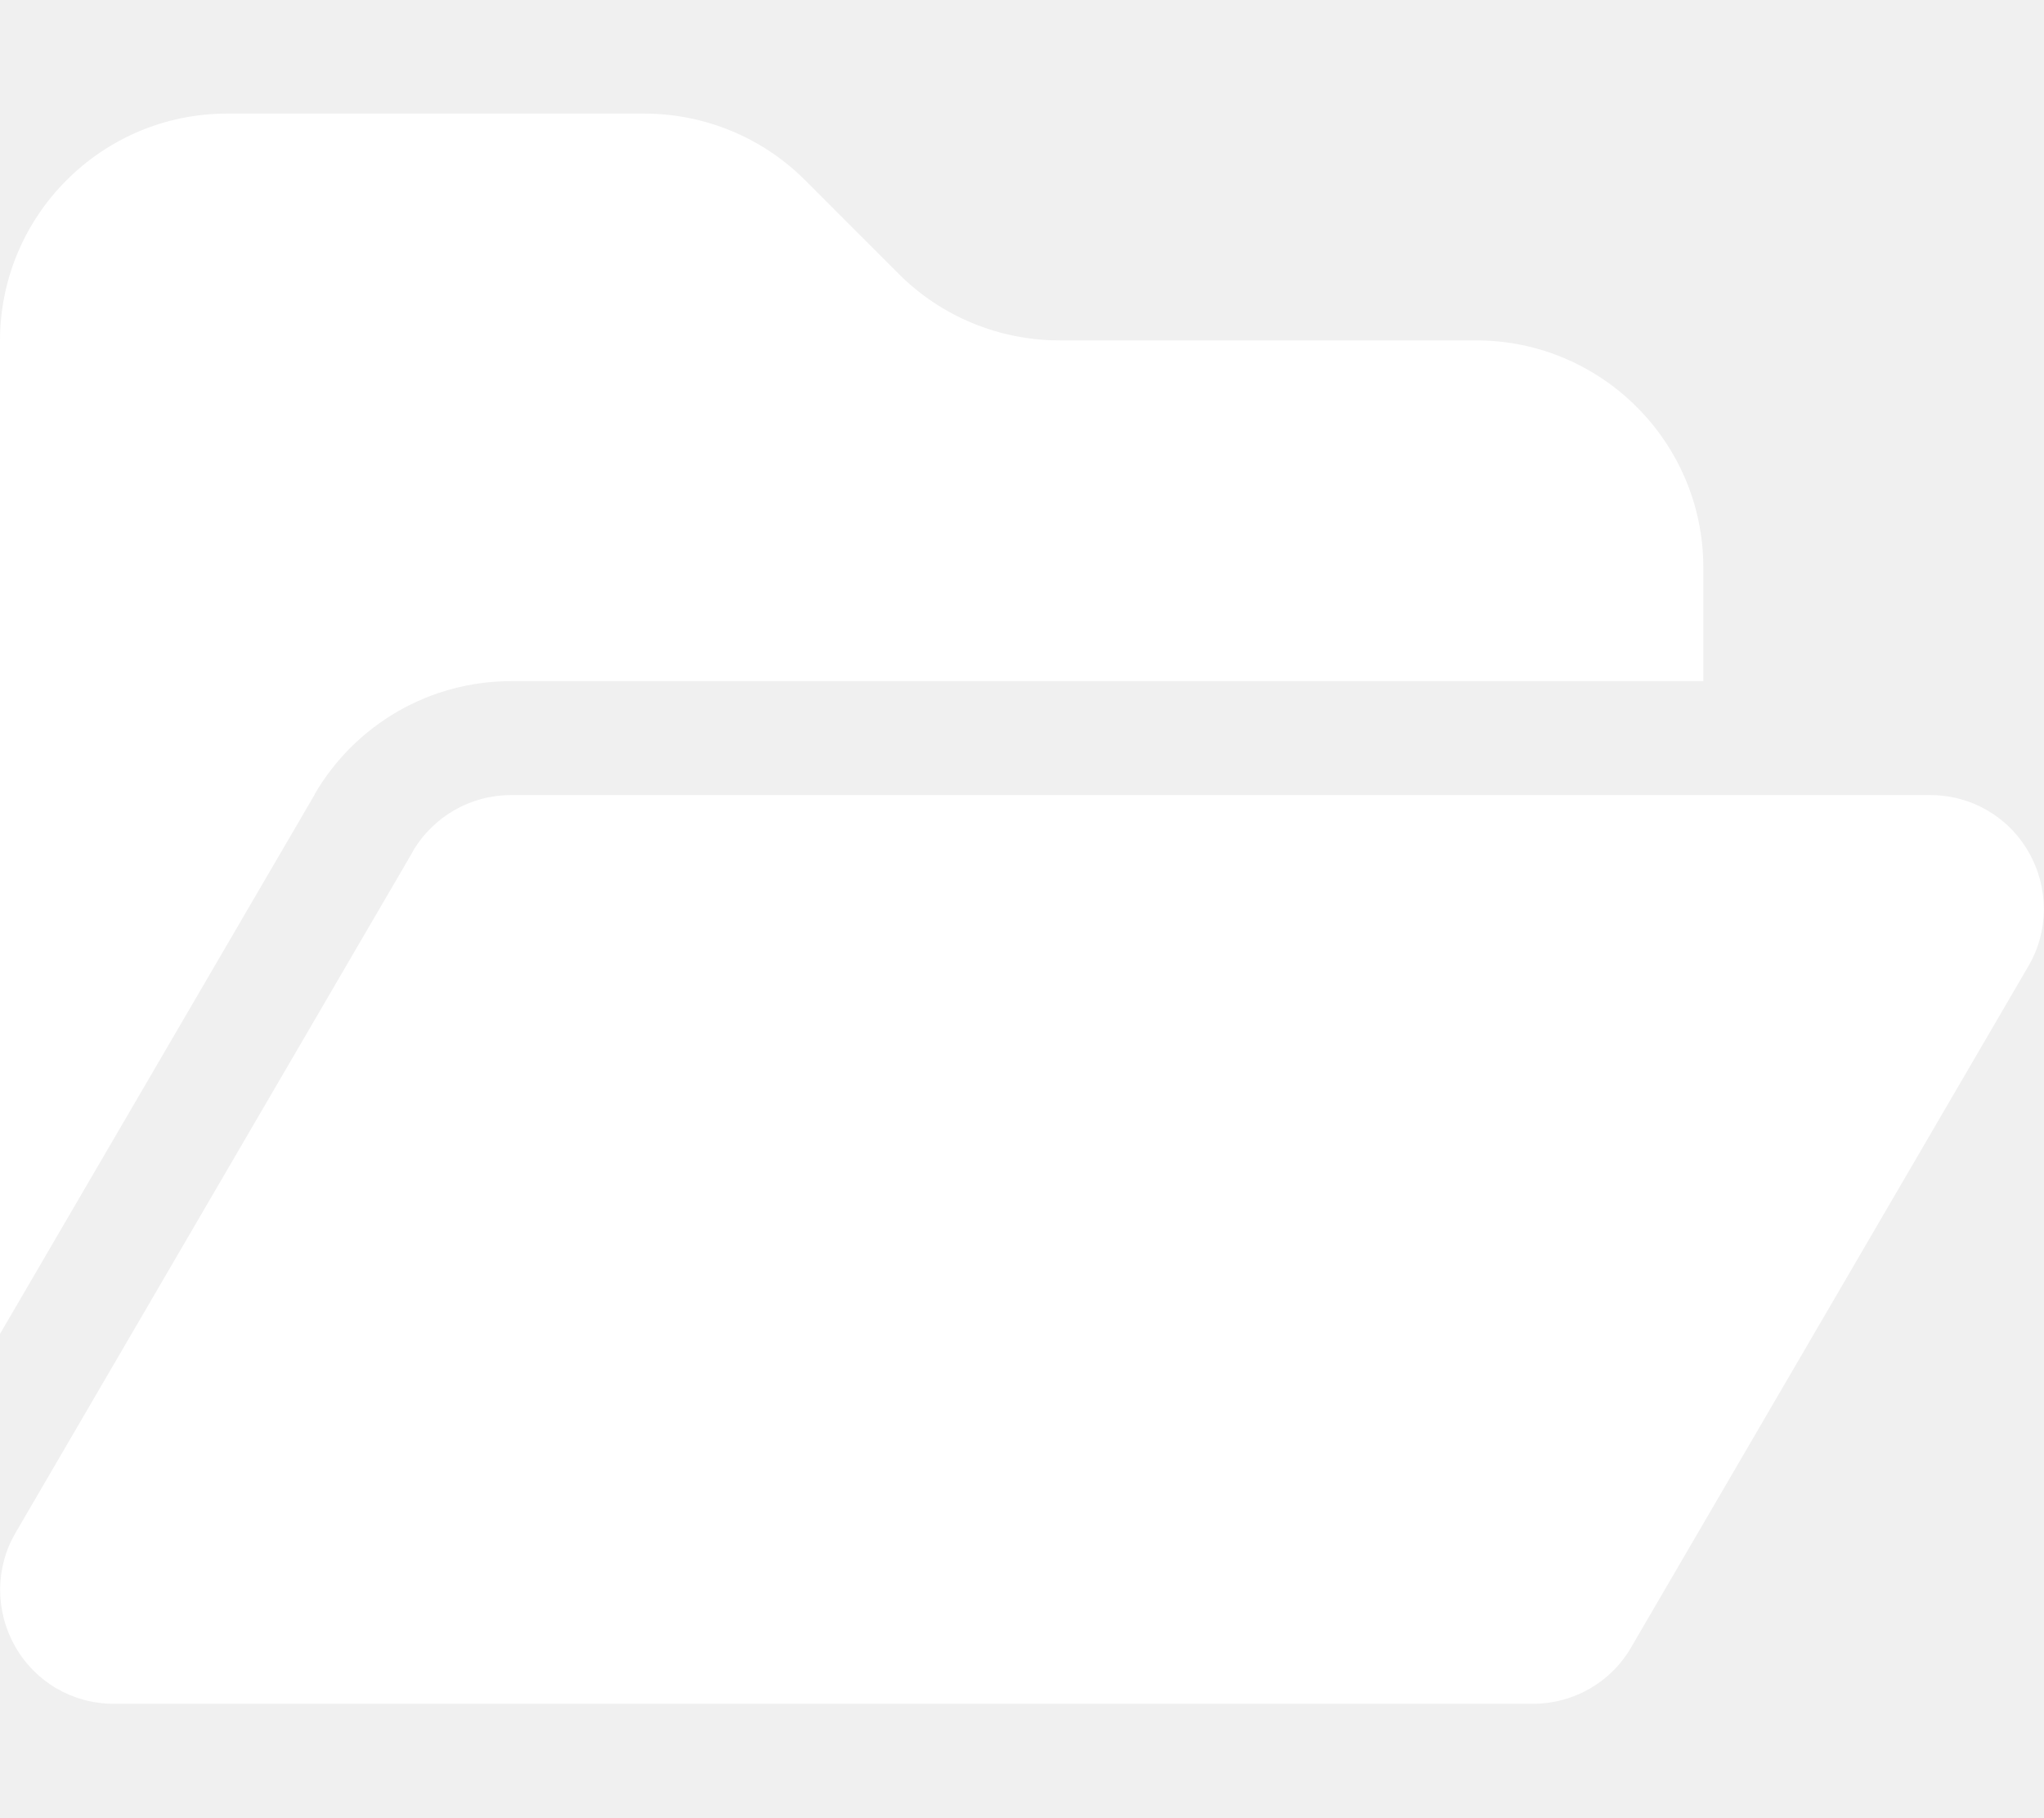
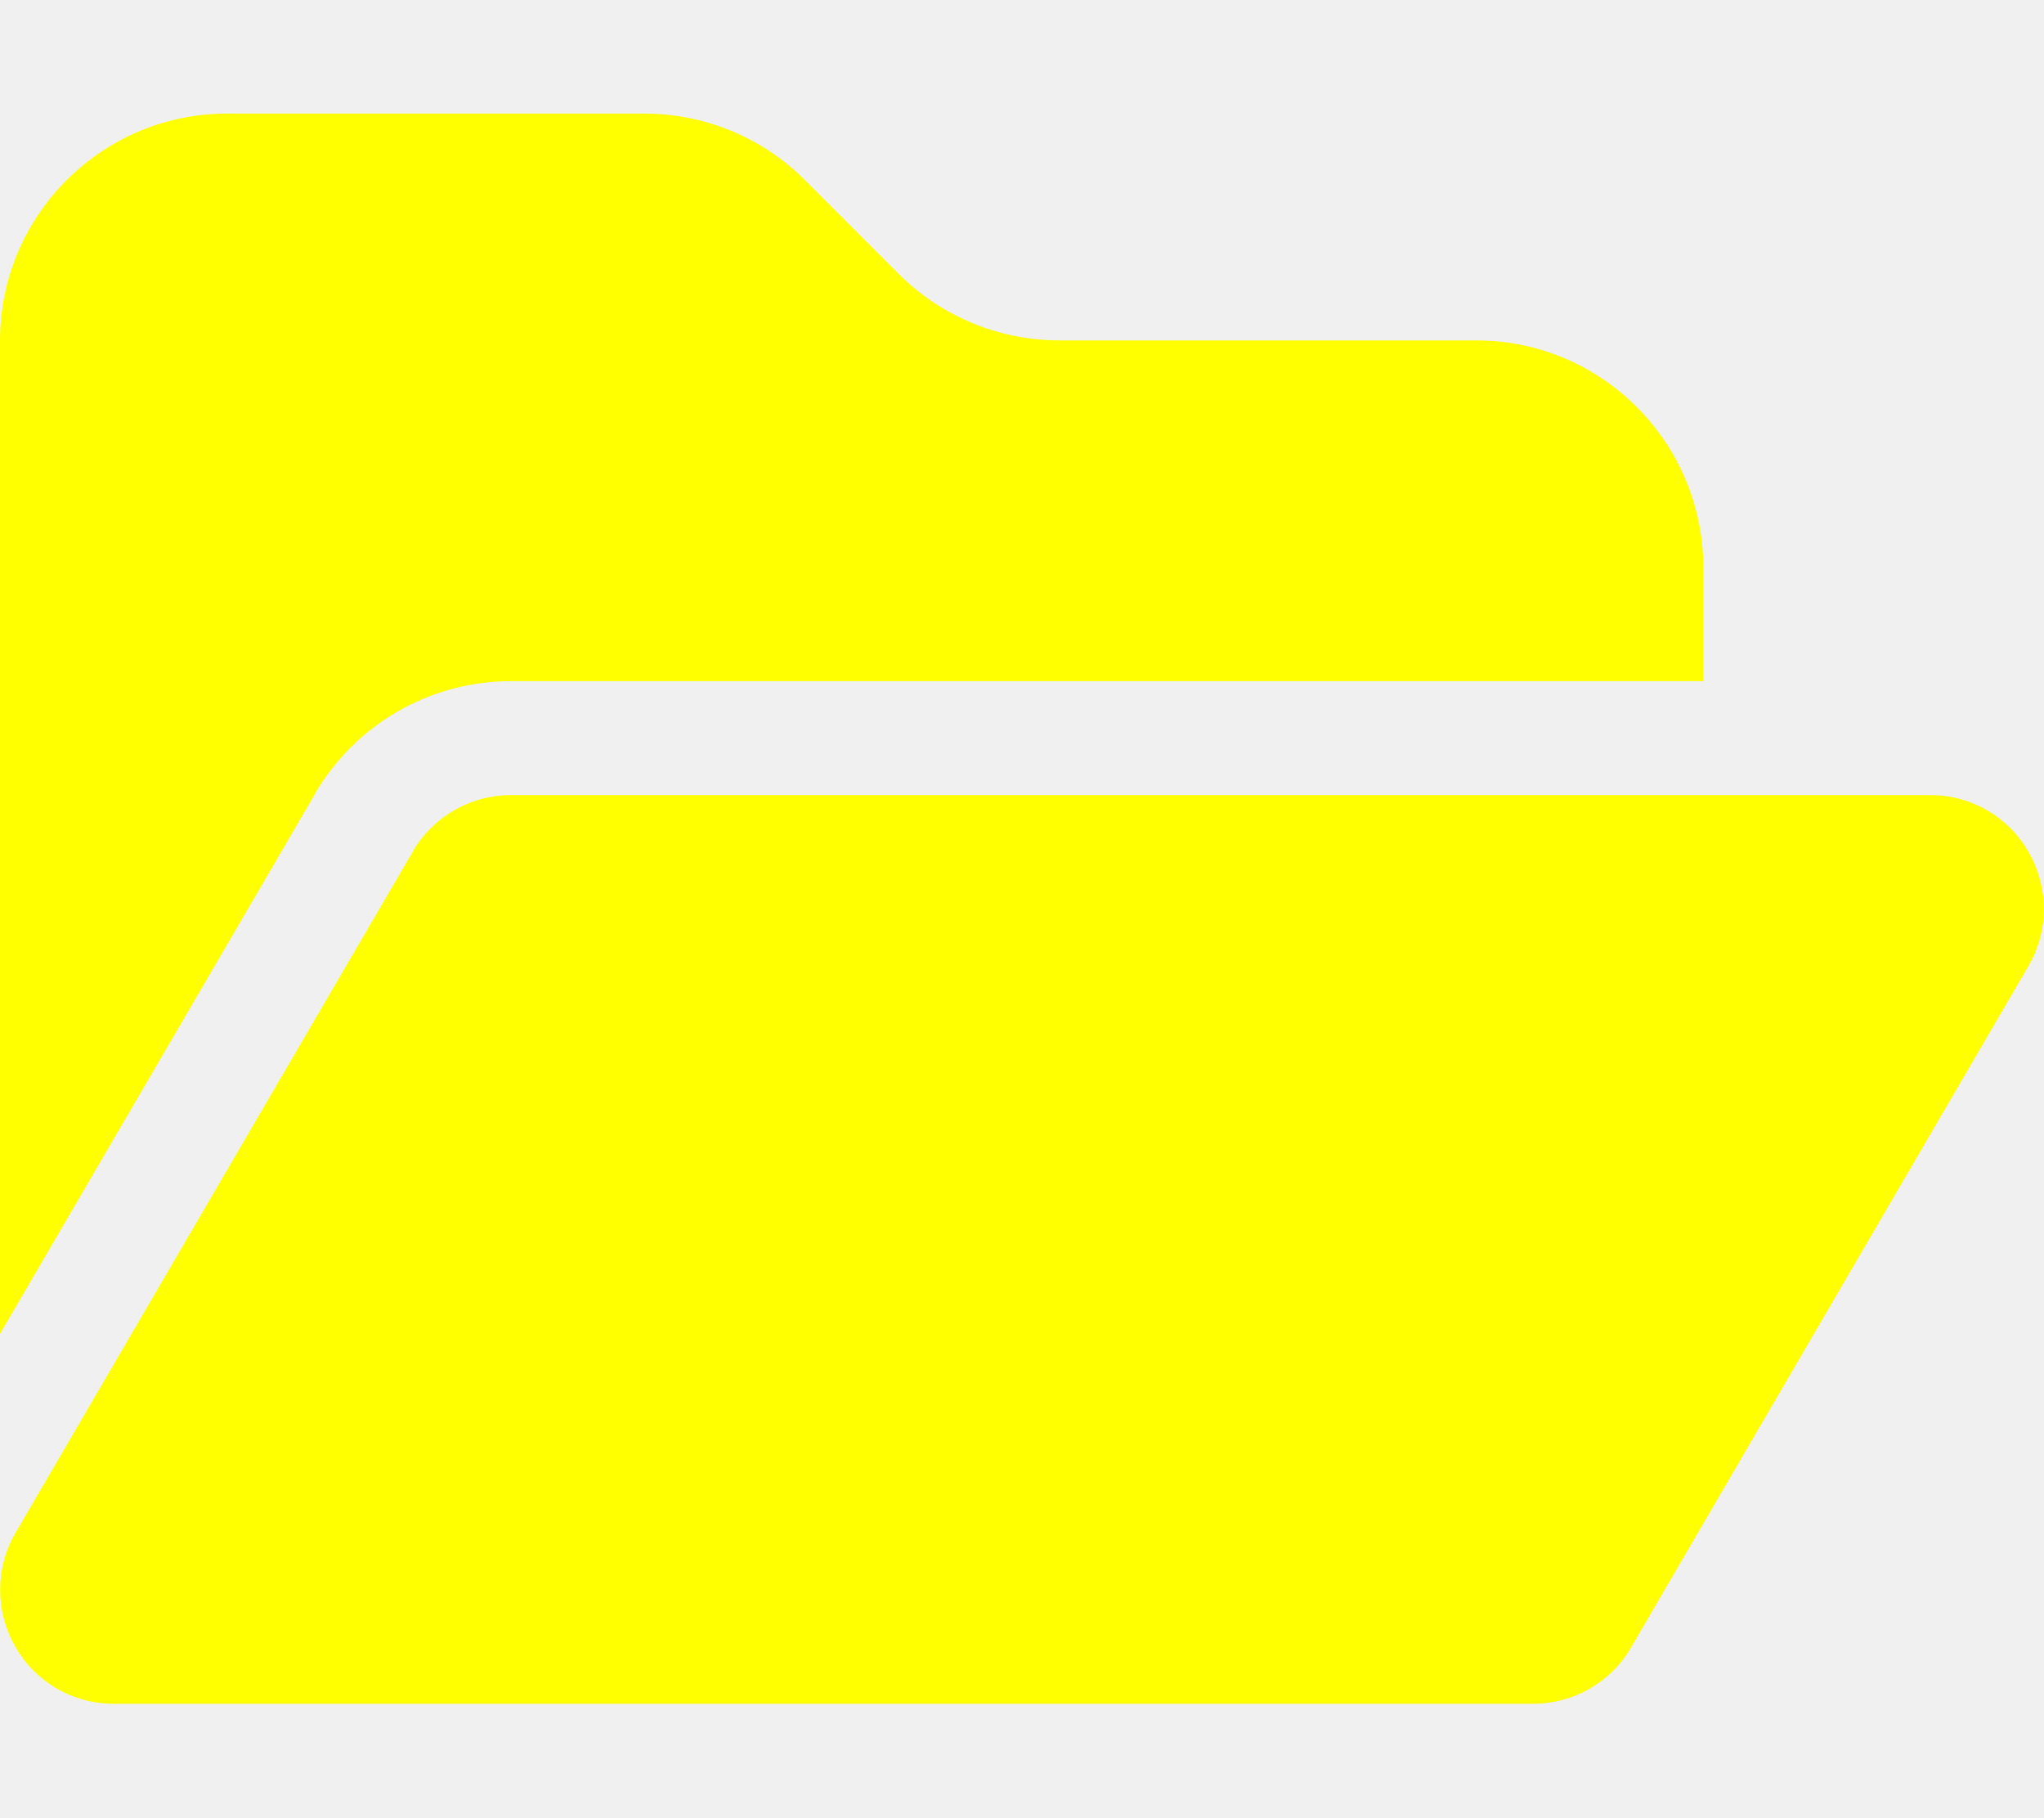
- <svg xmlns="http://www.w3.org/2000/svg" viewBox="0 0 576 512" fill="white">
+ <svg xmlns="http://www.w3.org/2000/svg" viewBox="0 0 576 512" fill="yellow">
  <path d="M88.7 223.8L0 375.8V96C0 60.7 28.7 32 64 32H181.5c17 0 33.3 6.7 45.3 18.7l26.5 26.5c12 12 28.3 18.7 45.3 18.7H416c35.3 0 64 28.7 64 64v32H144c-22.8 0-43.8 12.1-55.3 31.8zm27.6 16.1C122.1 230 132.6 224 144 224H544c11.5 0 22 6.1 27.7 16.1s5.7 22.2-.1 32.1l-112 192C453.9 474 443.4 480 432 480H32c-11.5 0-22-6.1-27.7-16.1s-5.7-22.2 .1-32.1l112-192z" />
</svg>
